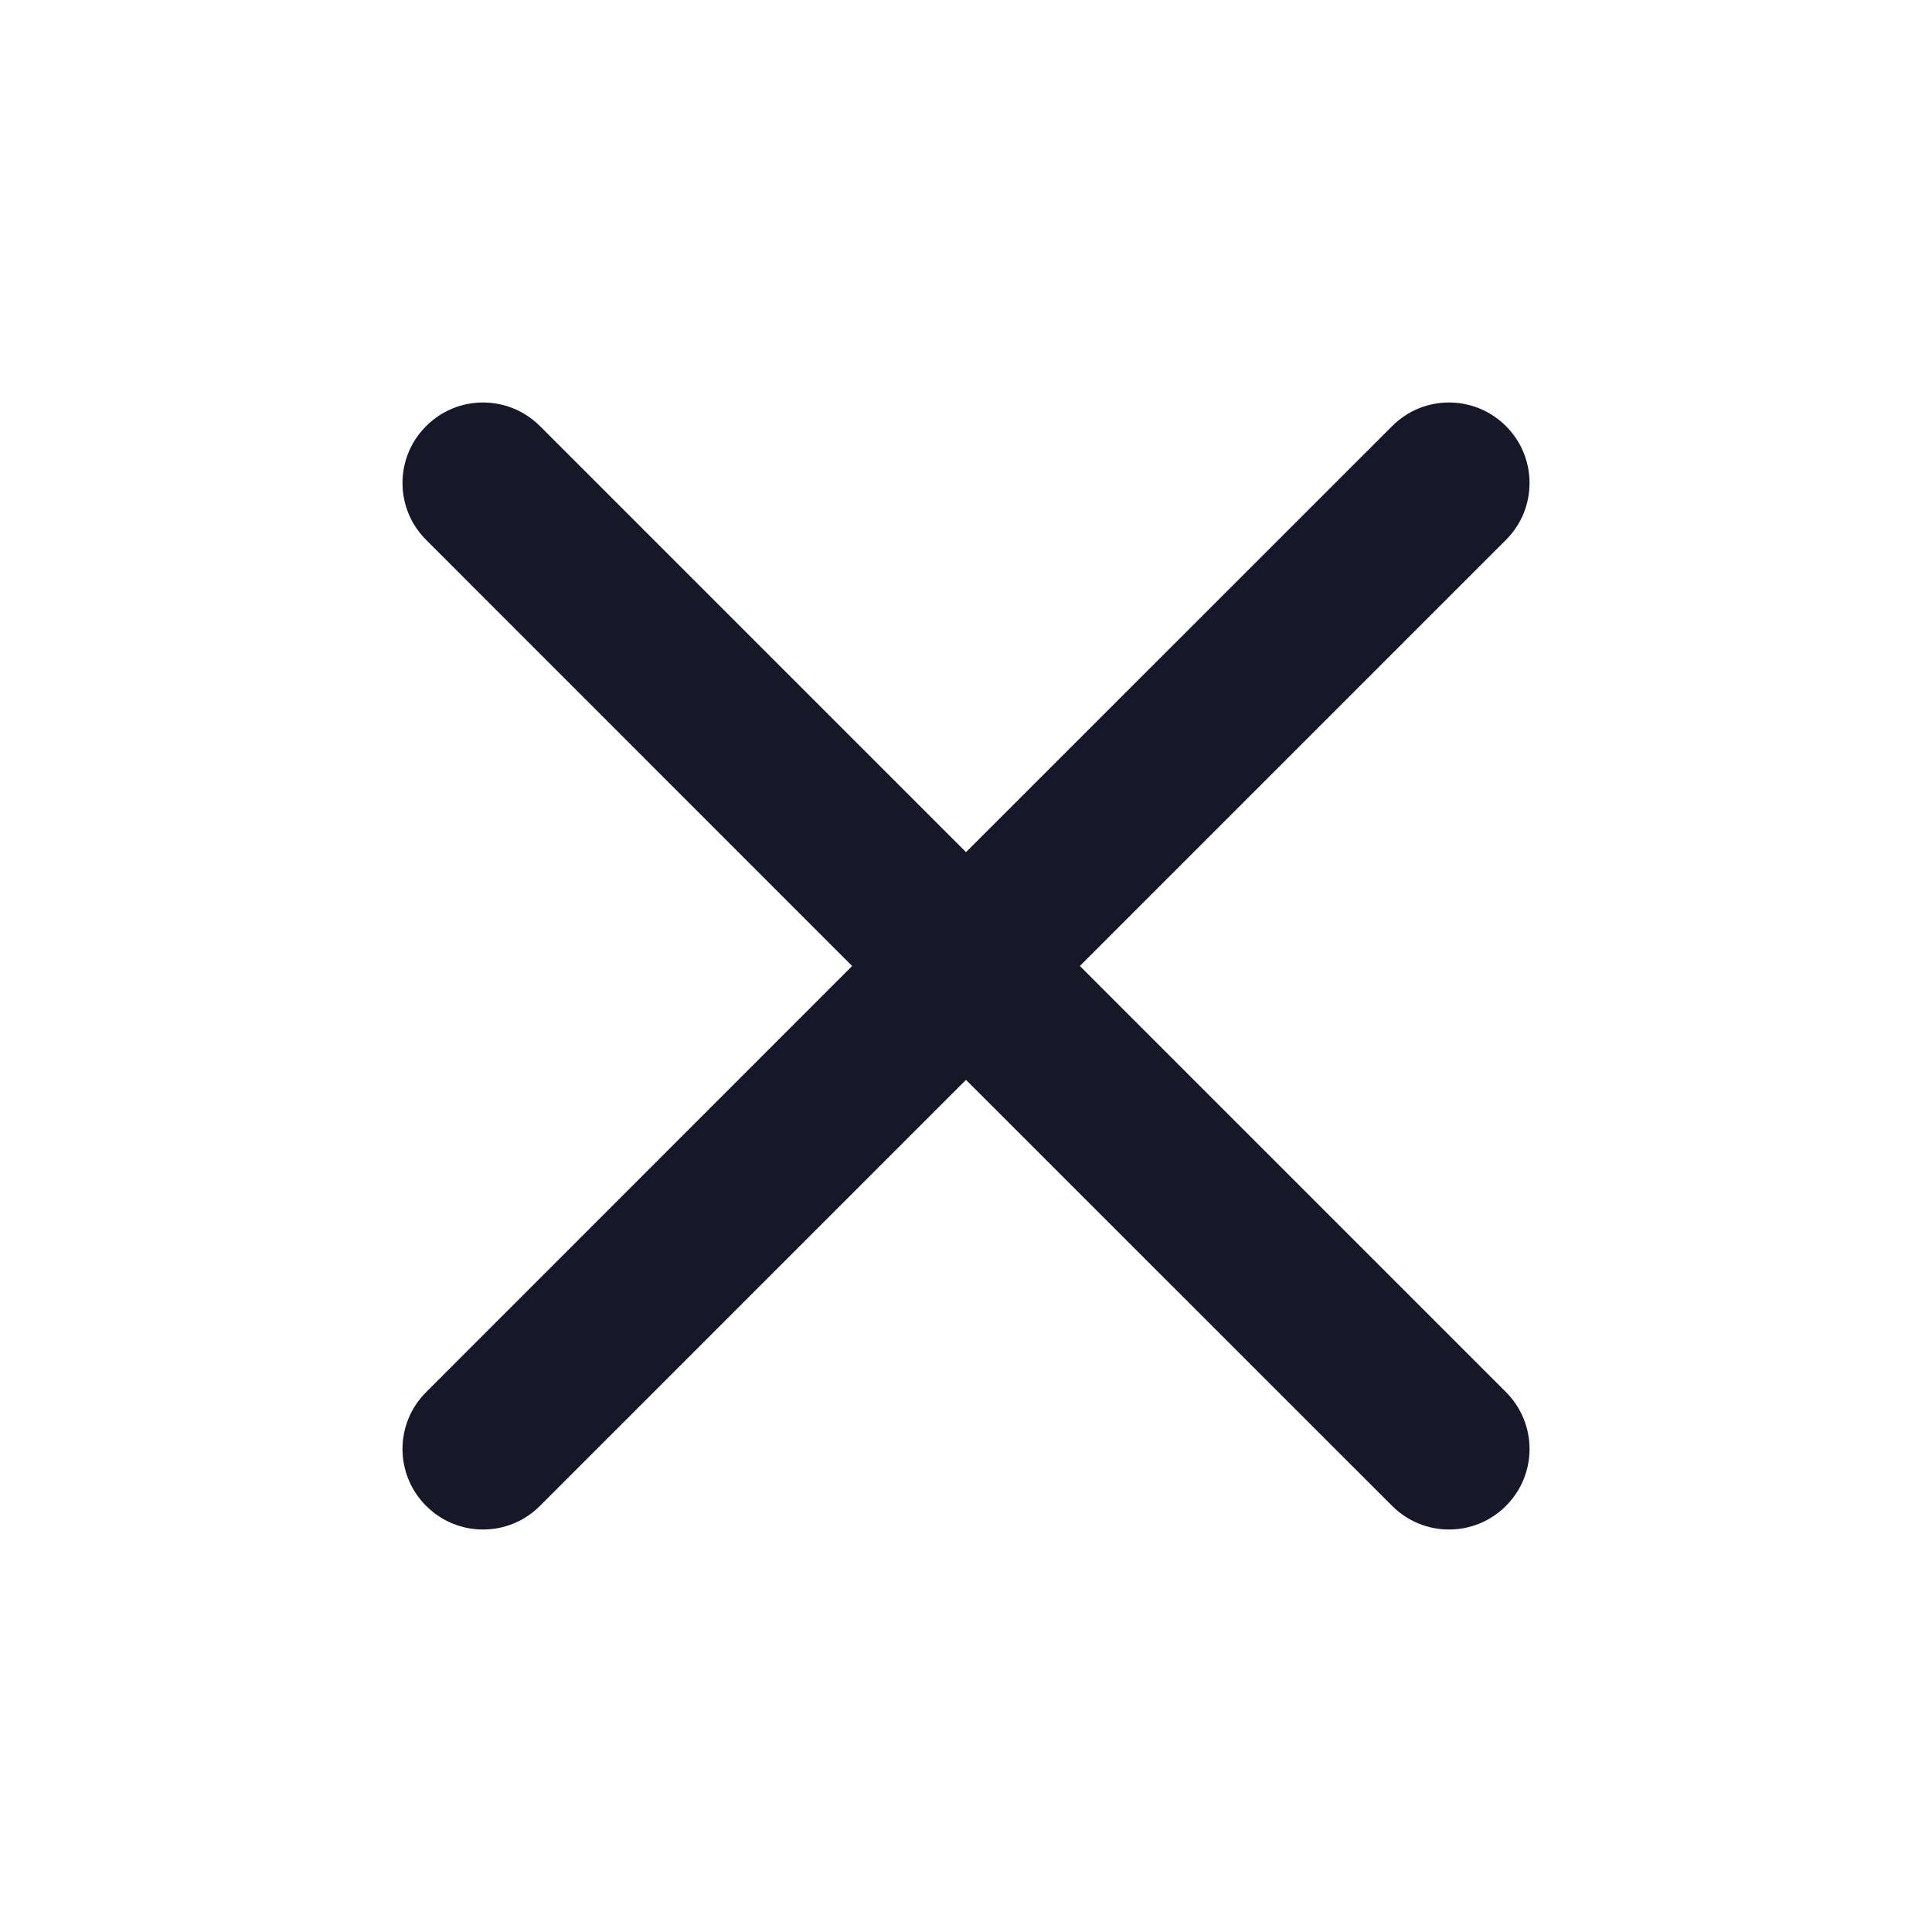
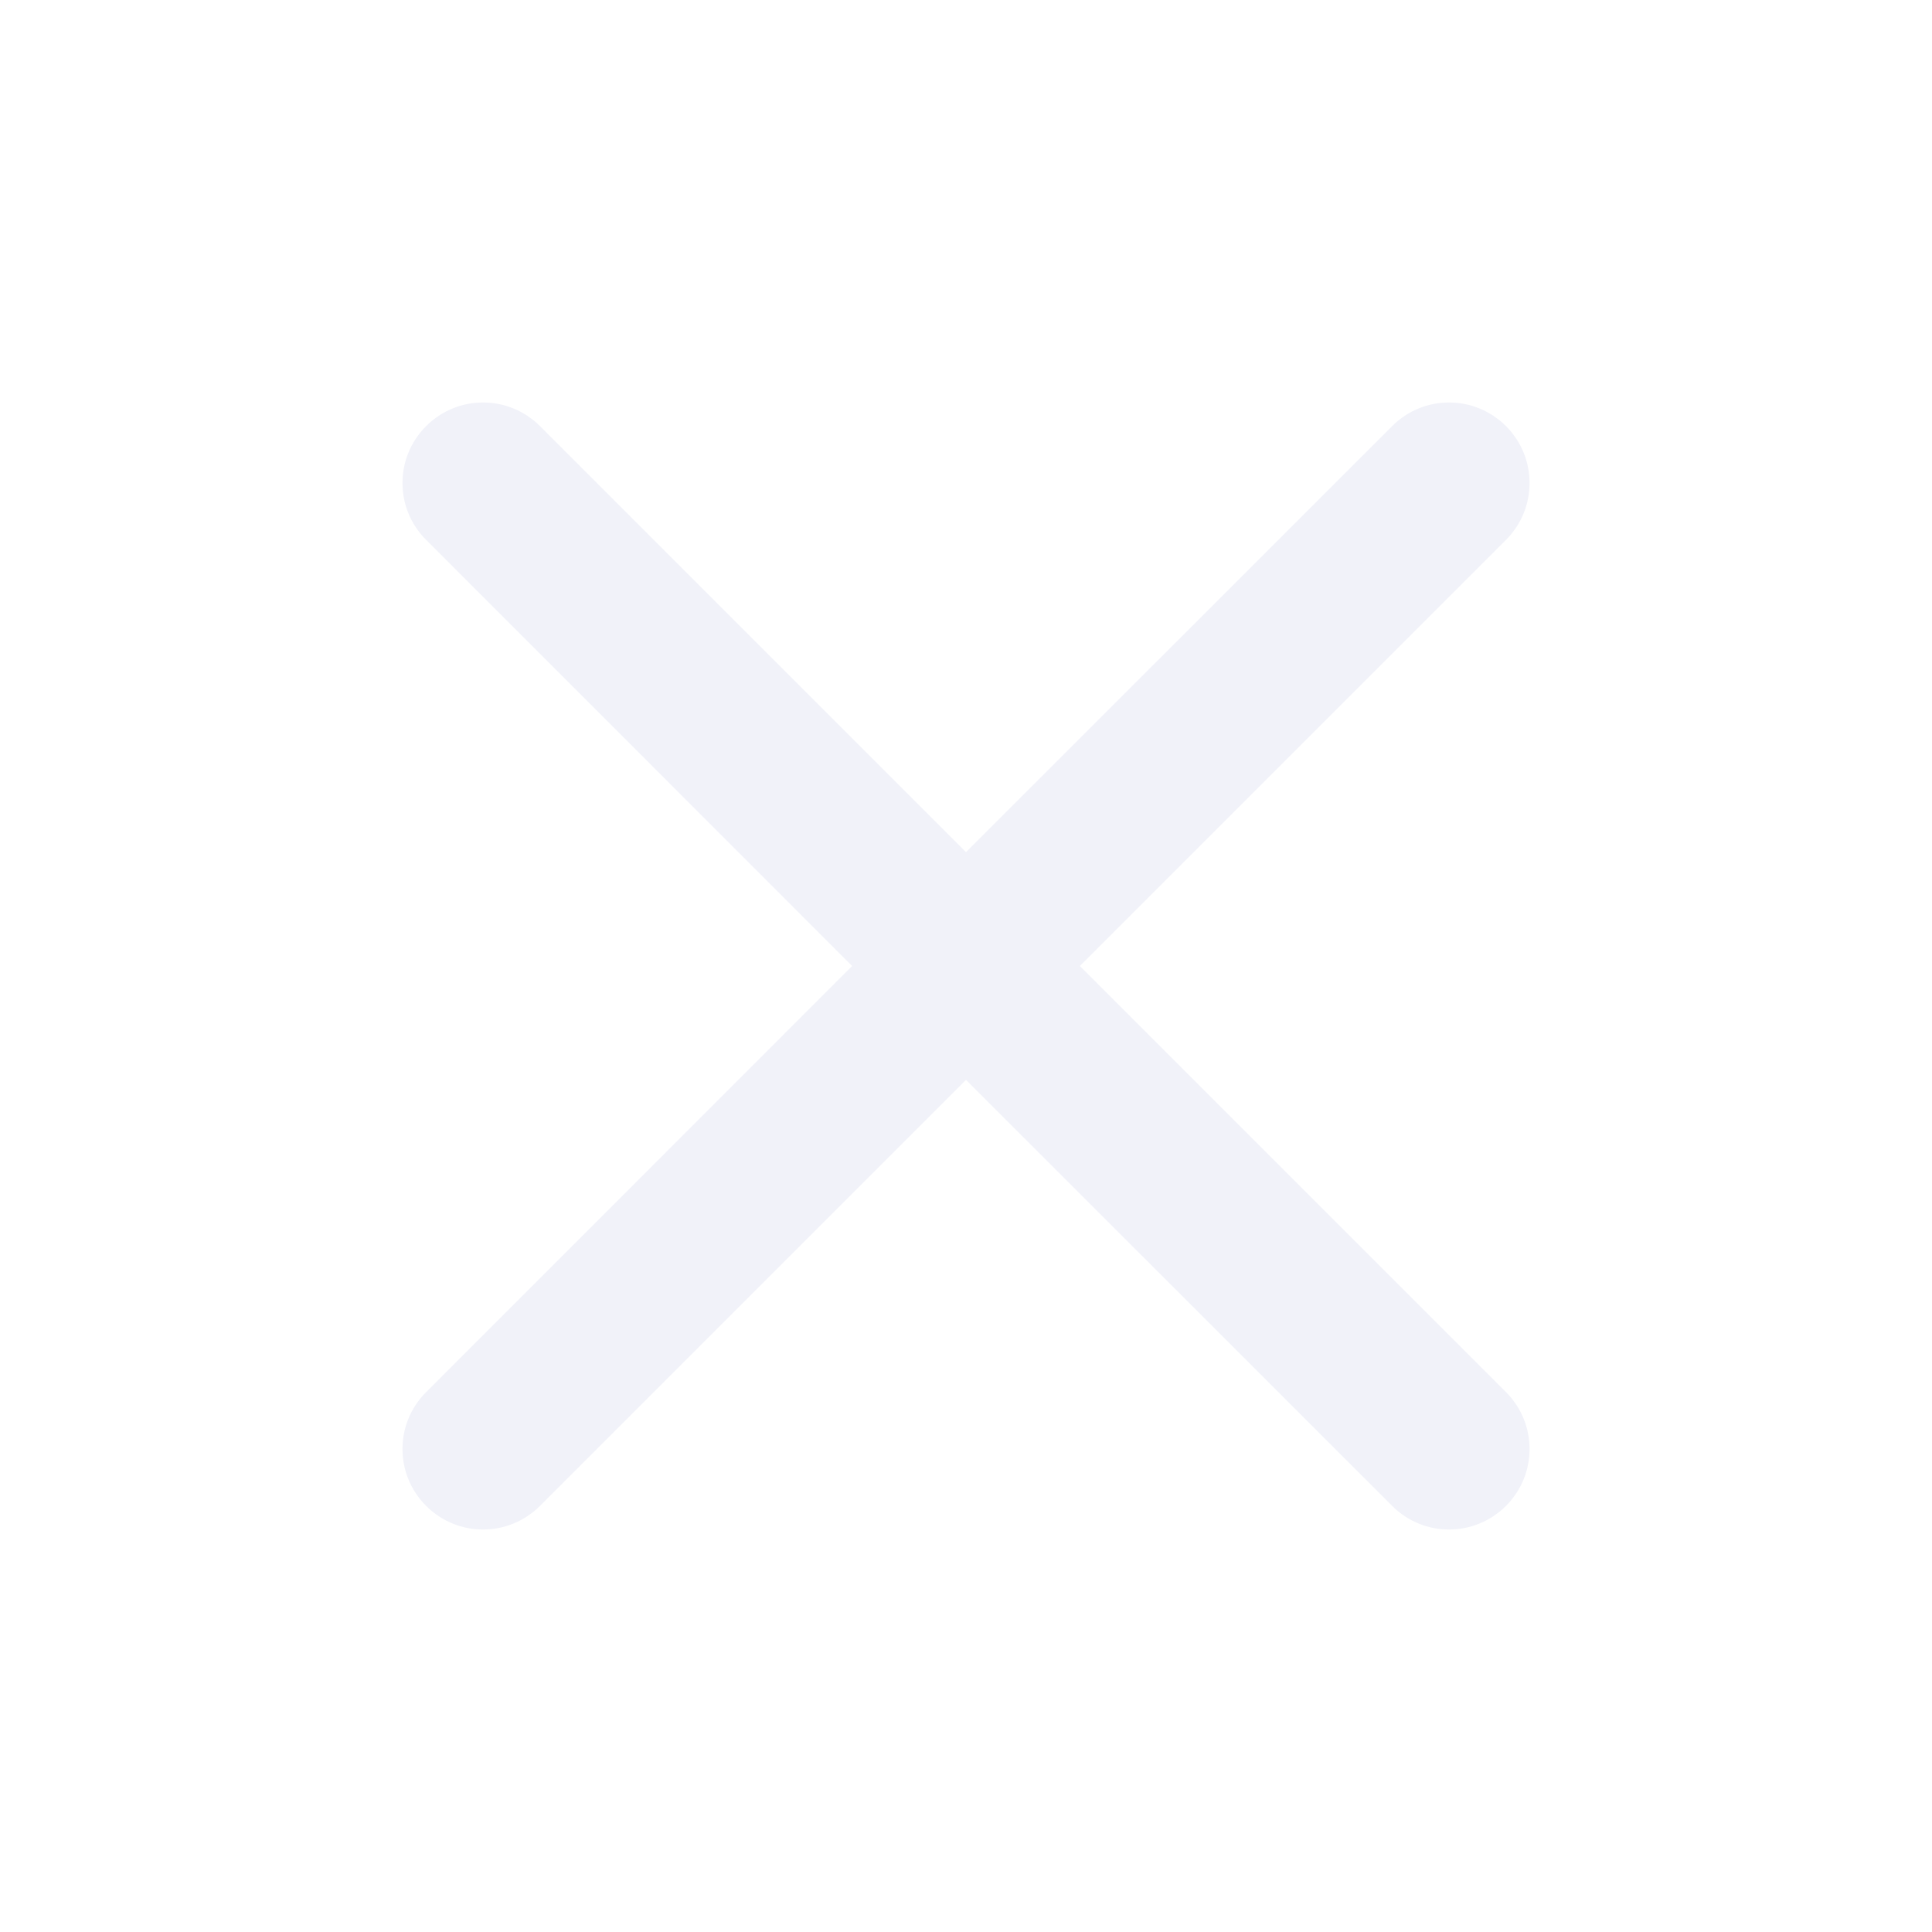
<svg xmlns="http://www.w3.org/2000/svg" width="16" height="16" viewBox="0 0 16 16" fill="none">
-   <path fill-rule="evenodd" clip-rule="evenodd" d="M12.472 4.471C12.732 4.211 12.732 3.789 12.472 3.529C12.211 3.268 11.789 3.268 11.529 3.529L8 7.057L4.472 3.529C4.211 3.268 3.789 3.268 3.529 3.529C3.268 3.789 3.268 4.211 3.529 4.471L7.057 8L3.529 11.529C3.268 11.789 3.268 12.211 3.529 12.471C3.789 12.732 4.211 12.732 4.472 12.471L8 8.943L11.529 12.471C11.789 12.732 12.211 12.732 12.472 12.471C12.732 12.211 12.732 11.789 12.472 11.529L8.943 8L12.472 4.471Z" fill="#161827" />
+   <path fill-rule="evenodd" clip-rule="evenodd" d="M12.472 4.471C12.732 4.211 12.732 3.789 12.472 3.529C12.211 3.268 11.789 3.268 11.529 3.529L8 7.057L4.472 3.529C4.211 3.268 3.789 3.268 3.529 3.529C3.268 3.789 3.268 4.211 3.529 4.471L7.057 8L3.529 11.529C3.268 11.789 3.268 12.211 3.529 12.471C3.789 12.732 4.211 12.732 4.472 12.471L8 8.943L11.529 12.471C11.789 12.732 12.211 12.732 12.472 12.471C12.732 12.211 12.732 11.789 12.472 11.529L8.943 8L12.472 4.471Z" fill="#f1f2f9" />
</svg>
